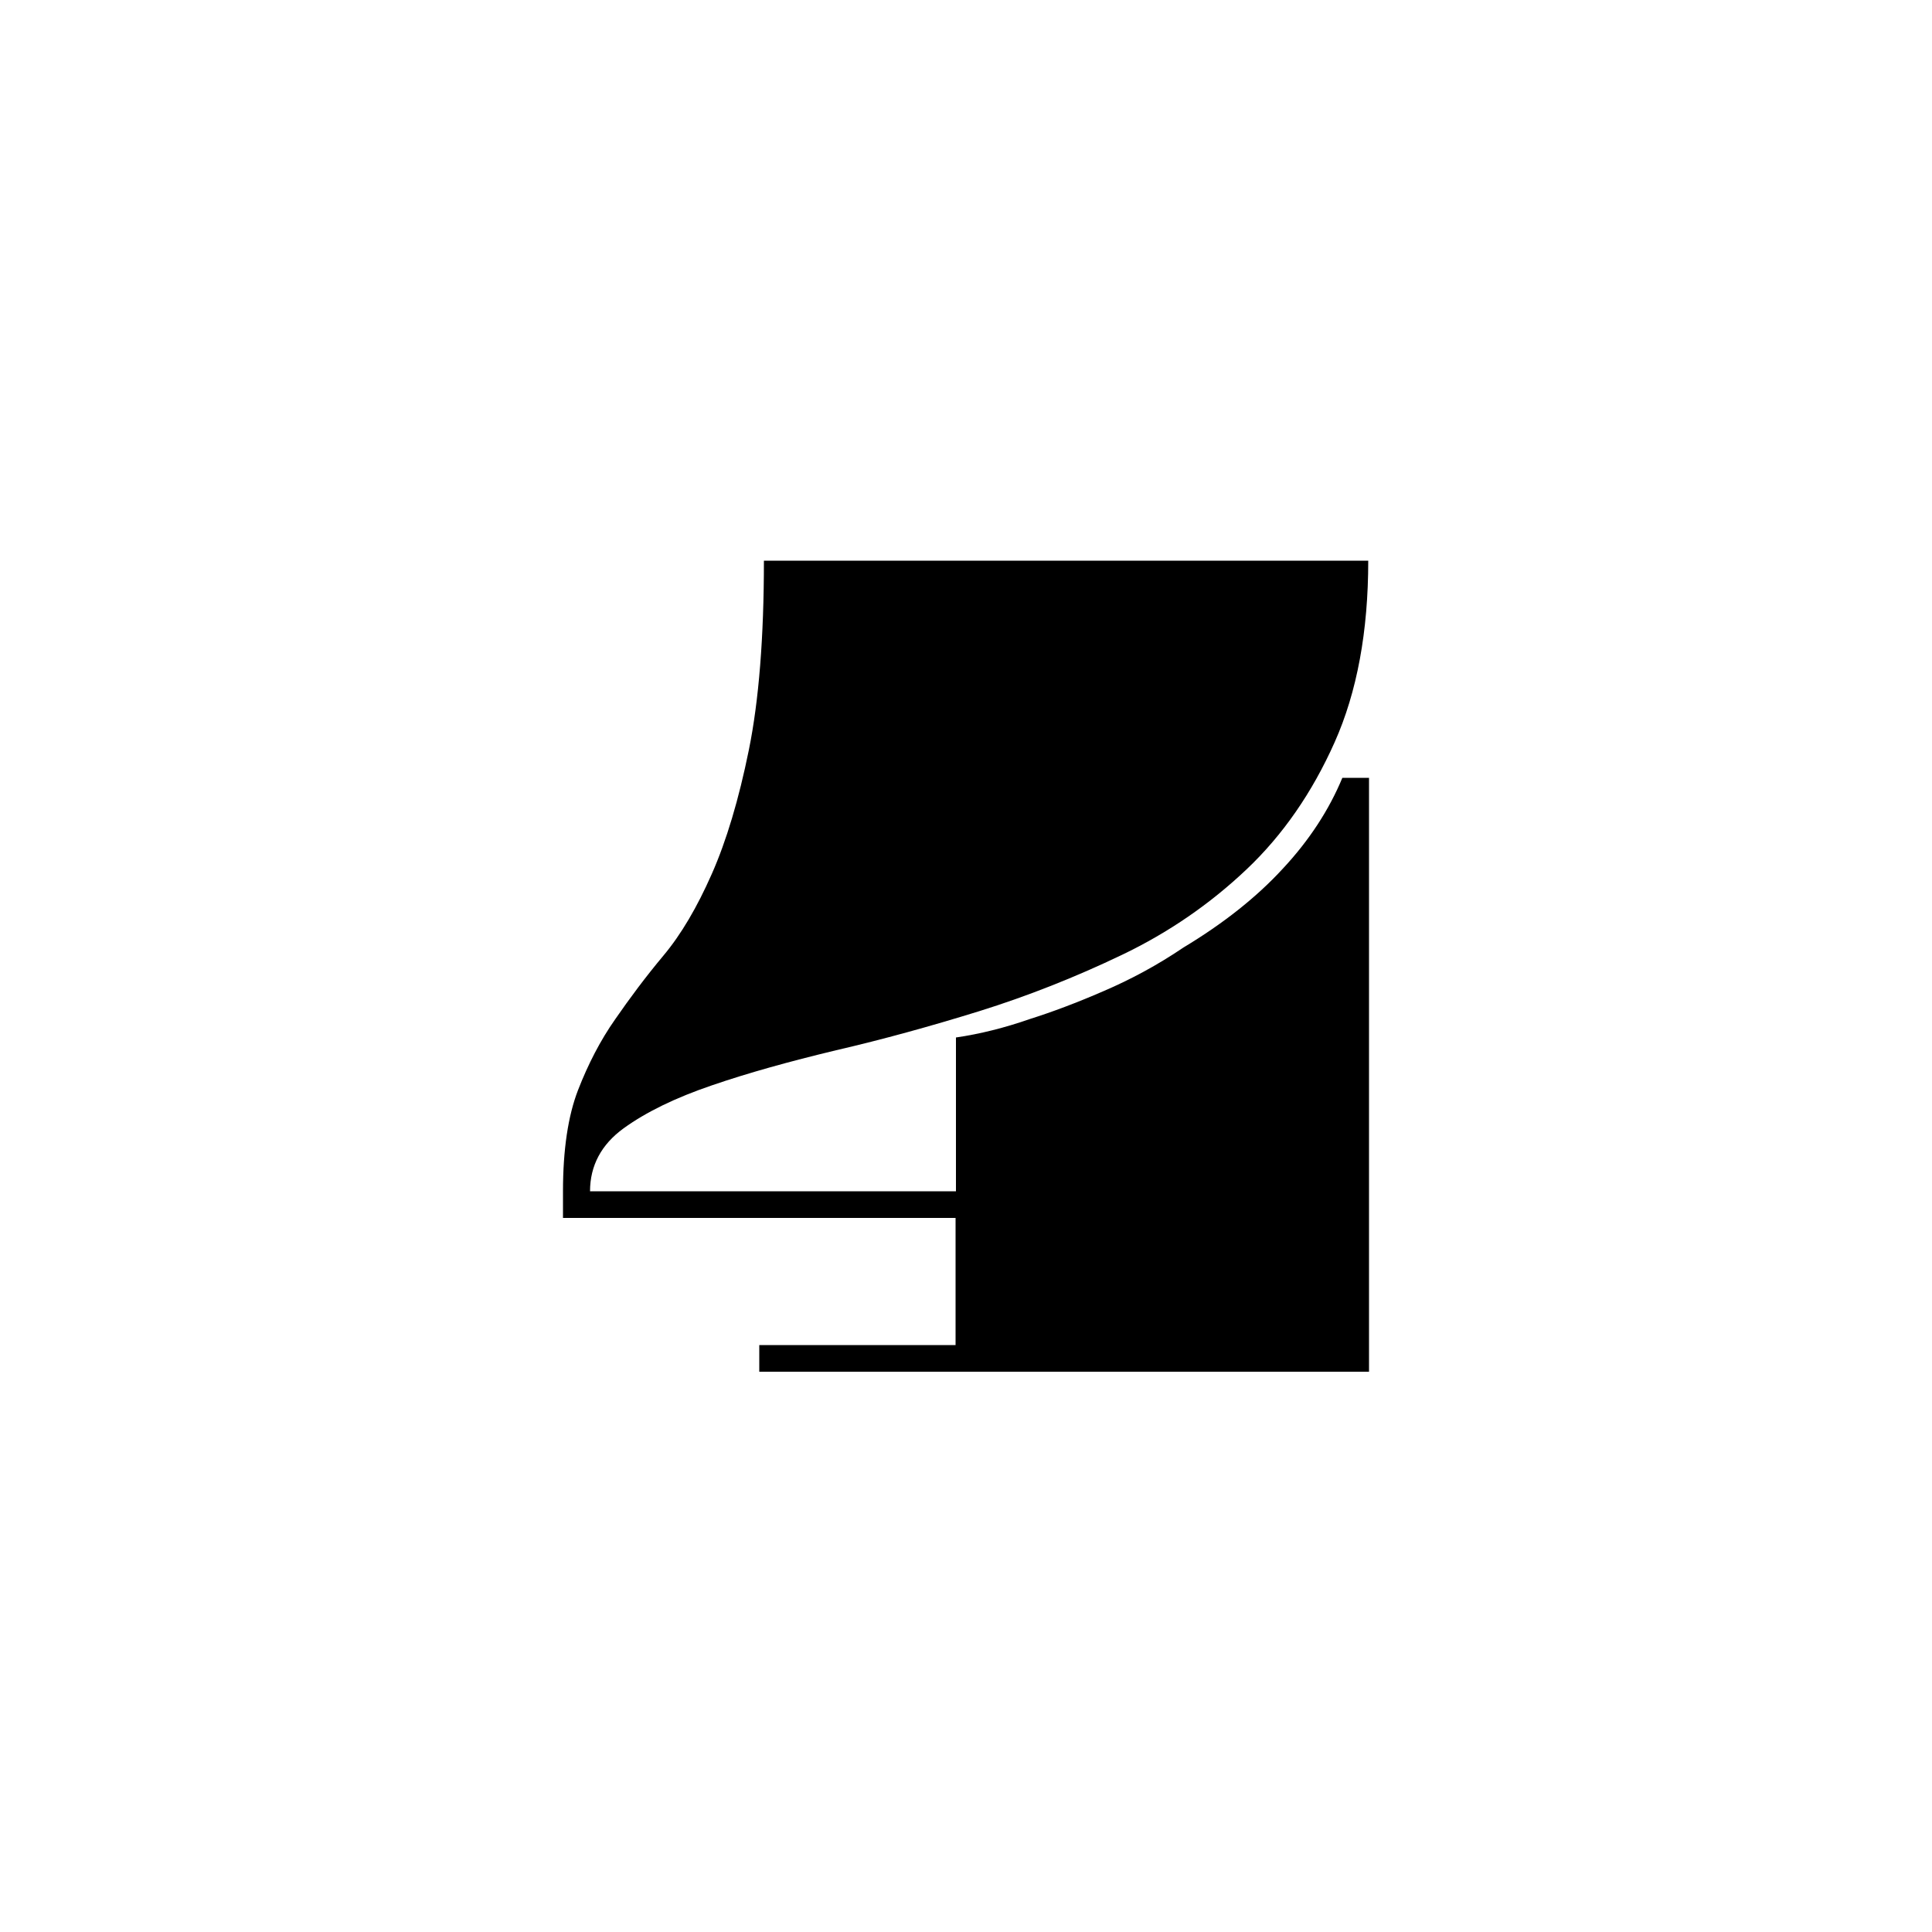
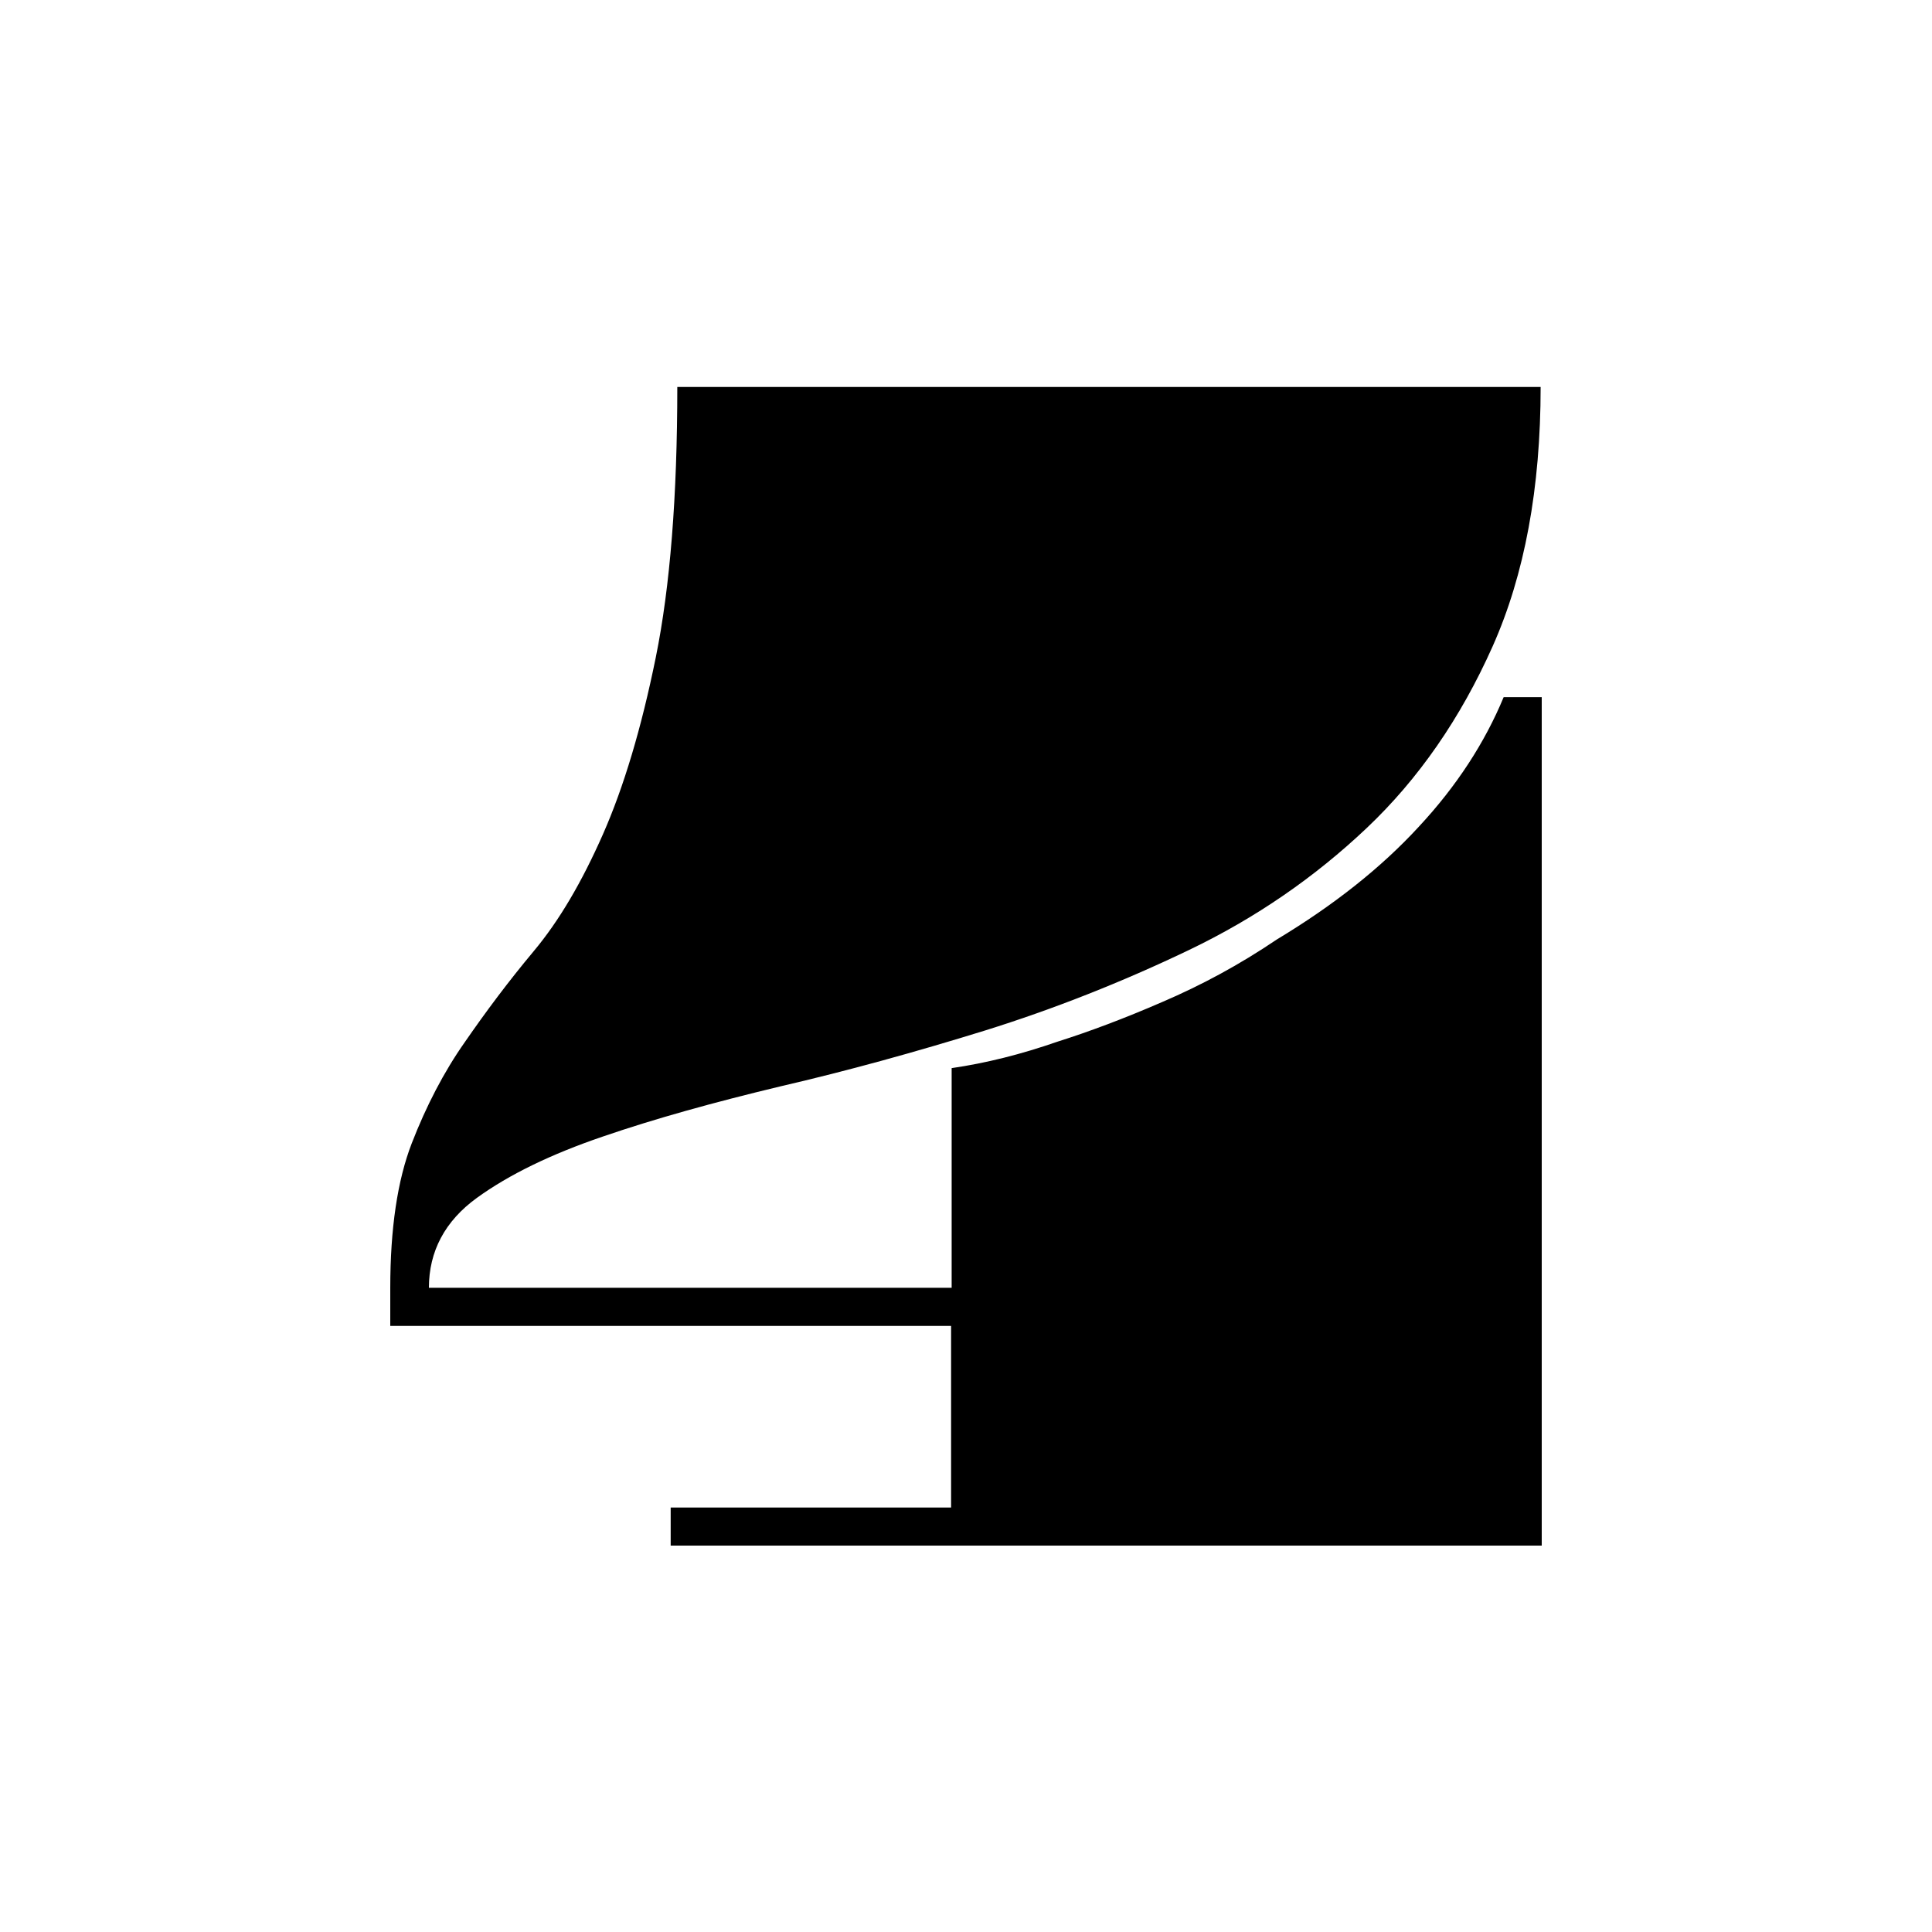
- <svg xmlns="http://www.w3.org/2000/svg" id="Layer_1" viewBox="0 0 500 500">
+ <svg xmlns="http://www.w3.org/2000/svg" id="Layer_1" viewBox="-70 132 350 350">
  <g id="XMLID_18_">
-     <path id="XMLID_19_" class="st0" d="M354.3 201.3V355H196.5v-6.9h50.8v-32.9H145.7v-6.9c0-10.7 1.3-19.5 3.9-26.2 2.6-6.7 5.8-12.9 9.6-18.3 3.8-5.5 7.9-11 12.5-16.5s8.7-12.5 12.5-21.1c3.8-8.6 7-19.3 9.6-32.1 2.6-12.8 3.9-29.2 3.9-49h156.4c0 18.3-2.9 34-8.7 47-5.8 13-13.4 24-22.8 32.9-9.4 8.9-20.1 16.3-32.2 22.1-12.1 5.8-24.5 10.7-37 14.6-12.6 3.9-24.9 7.3-37 10.1-12.1 2.9-22.9 5.9-32.2 9.1-9.4 3.2-17 6.9-22.8 11.1-5.8 4.2-8.7 9.7-8.7 16.3h94.7v-39.8c6.2-.9 12.6-2.5 19.2-4.8 5.7-1.8 12.1-4.2 19-7.2 7-3 13.9-6.7 20.7-11.3 10.3-6.2 18.9-13 25.7-20.4 6.9-7.4 12-15.3 15.4-23.5h6.9z" />
+     <path id="XMLID_19_" d="M209.3 258.3V412H51.5v-6.9h50.8v-32.9H.7v-6.9c0-10.7 1.3-19.5 3.9-26.2 2.6-6.7 5.8-12.9 9.6-18.3 3.8-5.5 7.9-11 12.5-16.5s8.7-12.5 12.5-21.1 7-19.3 9.6-32.1c2.6-12.8 3.9-29.2 3.9-49h156.4c0 18.3-2.9 34-8.7 47-5.8 13-13.4 24-22.8 32.9s-20.1 16.3-32.2 22.1-24.5 10.7-37 14.6c-12.6 3.9-24.9 7.3-37 10.1-12.1 2.9-22.9 5.9-32.2 9.1-9.4 3.2-17 6.9-22.8 11.1s-8.7 9.7-8.7 16.3h94.7v-39.8c6.2-.9 12.6-2.5 19.2-4.8 5.7-1.8 12.1-4.2 19-7.2 7-3 13.9-6.7 20.7-11.3 10.3-6.2 18.9-13 25.7-20.4 6.9-7.4 12-15.3 15.4-23.5h6.9z" class="st0" />
  </g>
</svg>
